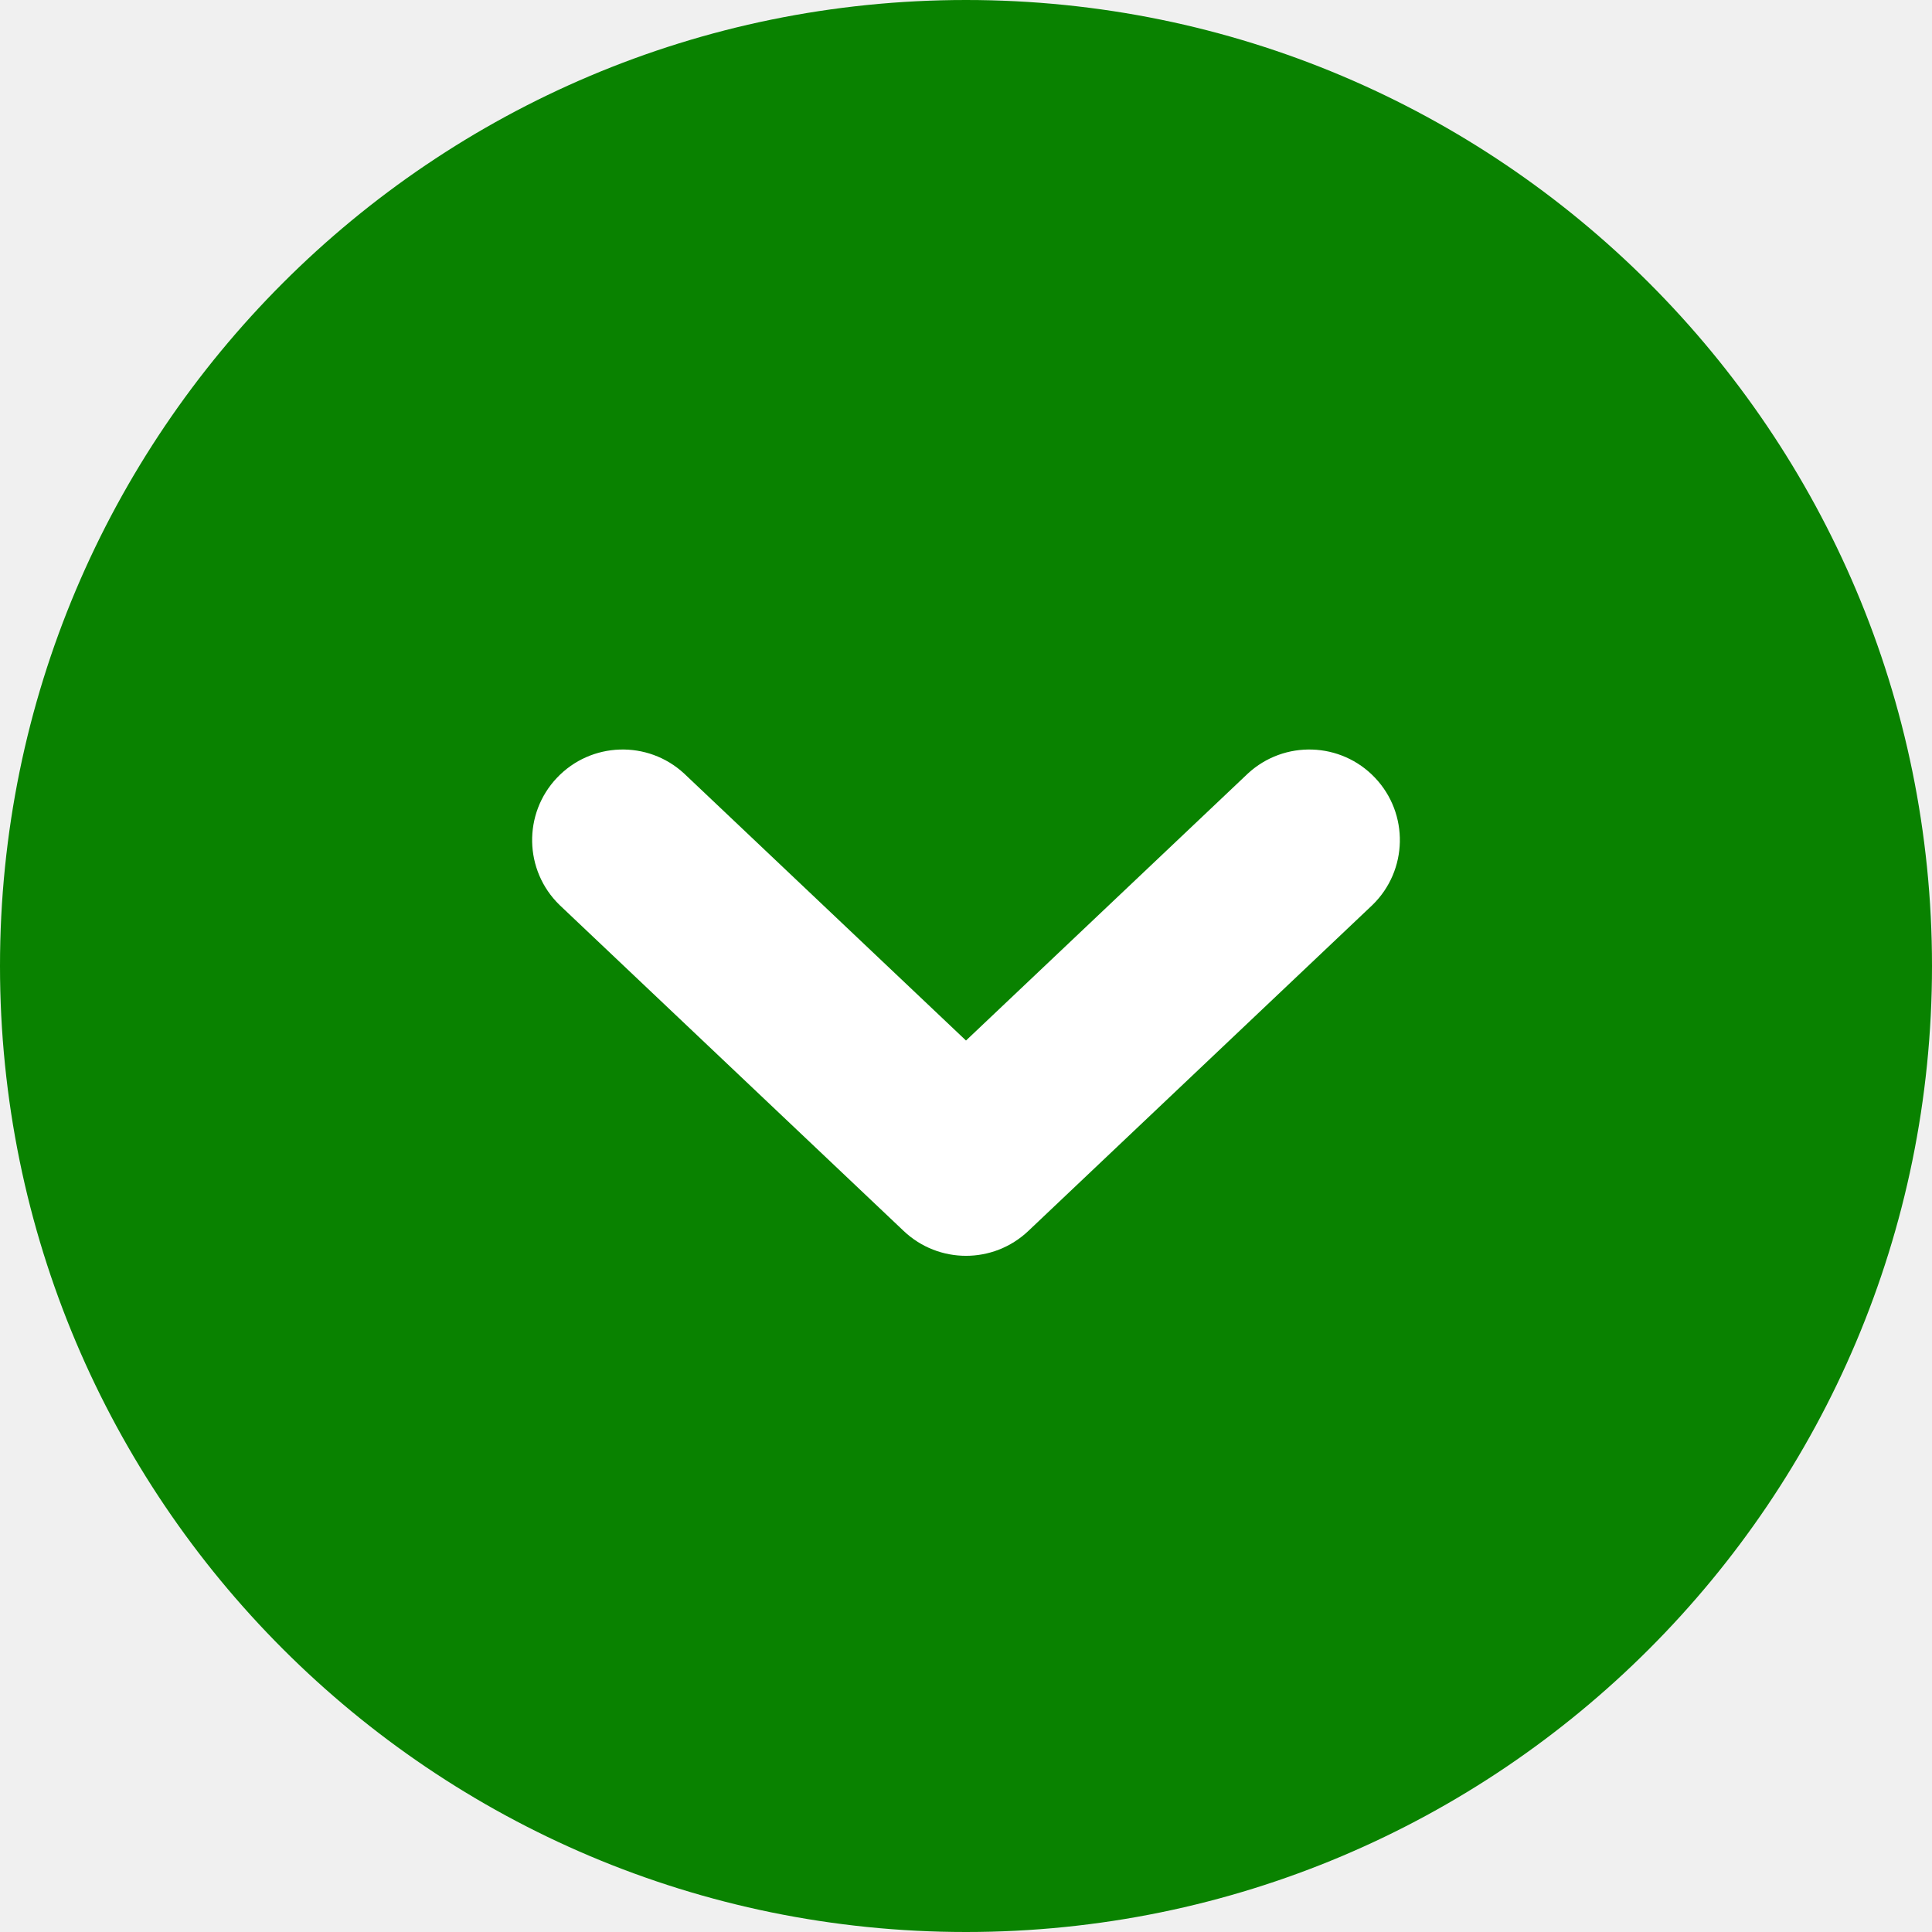
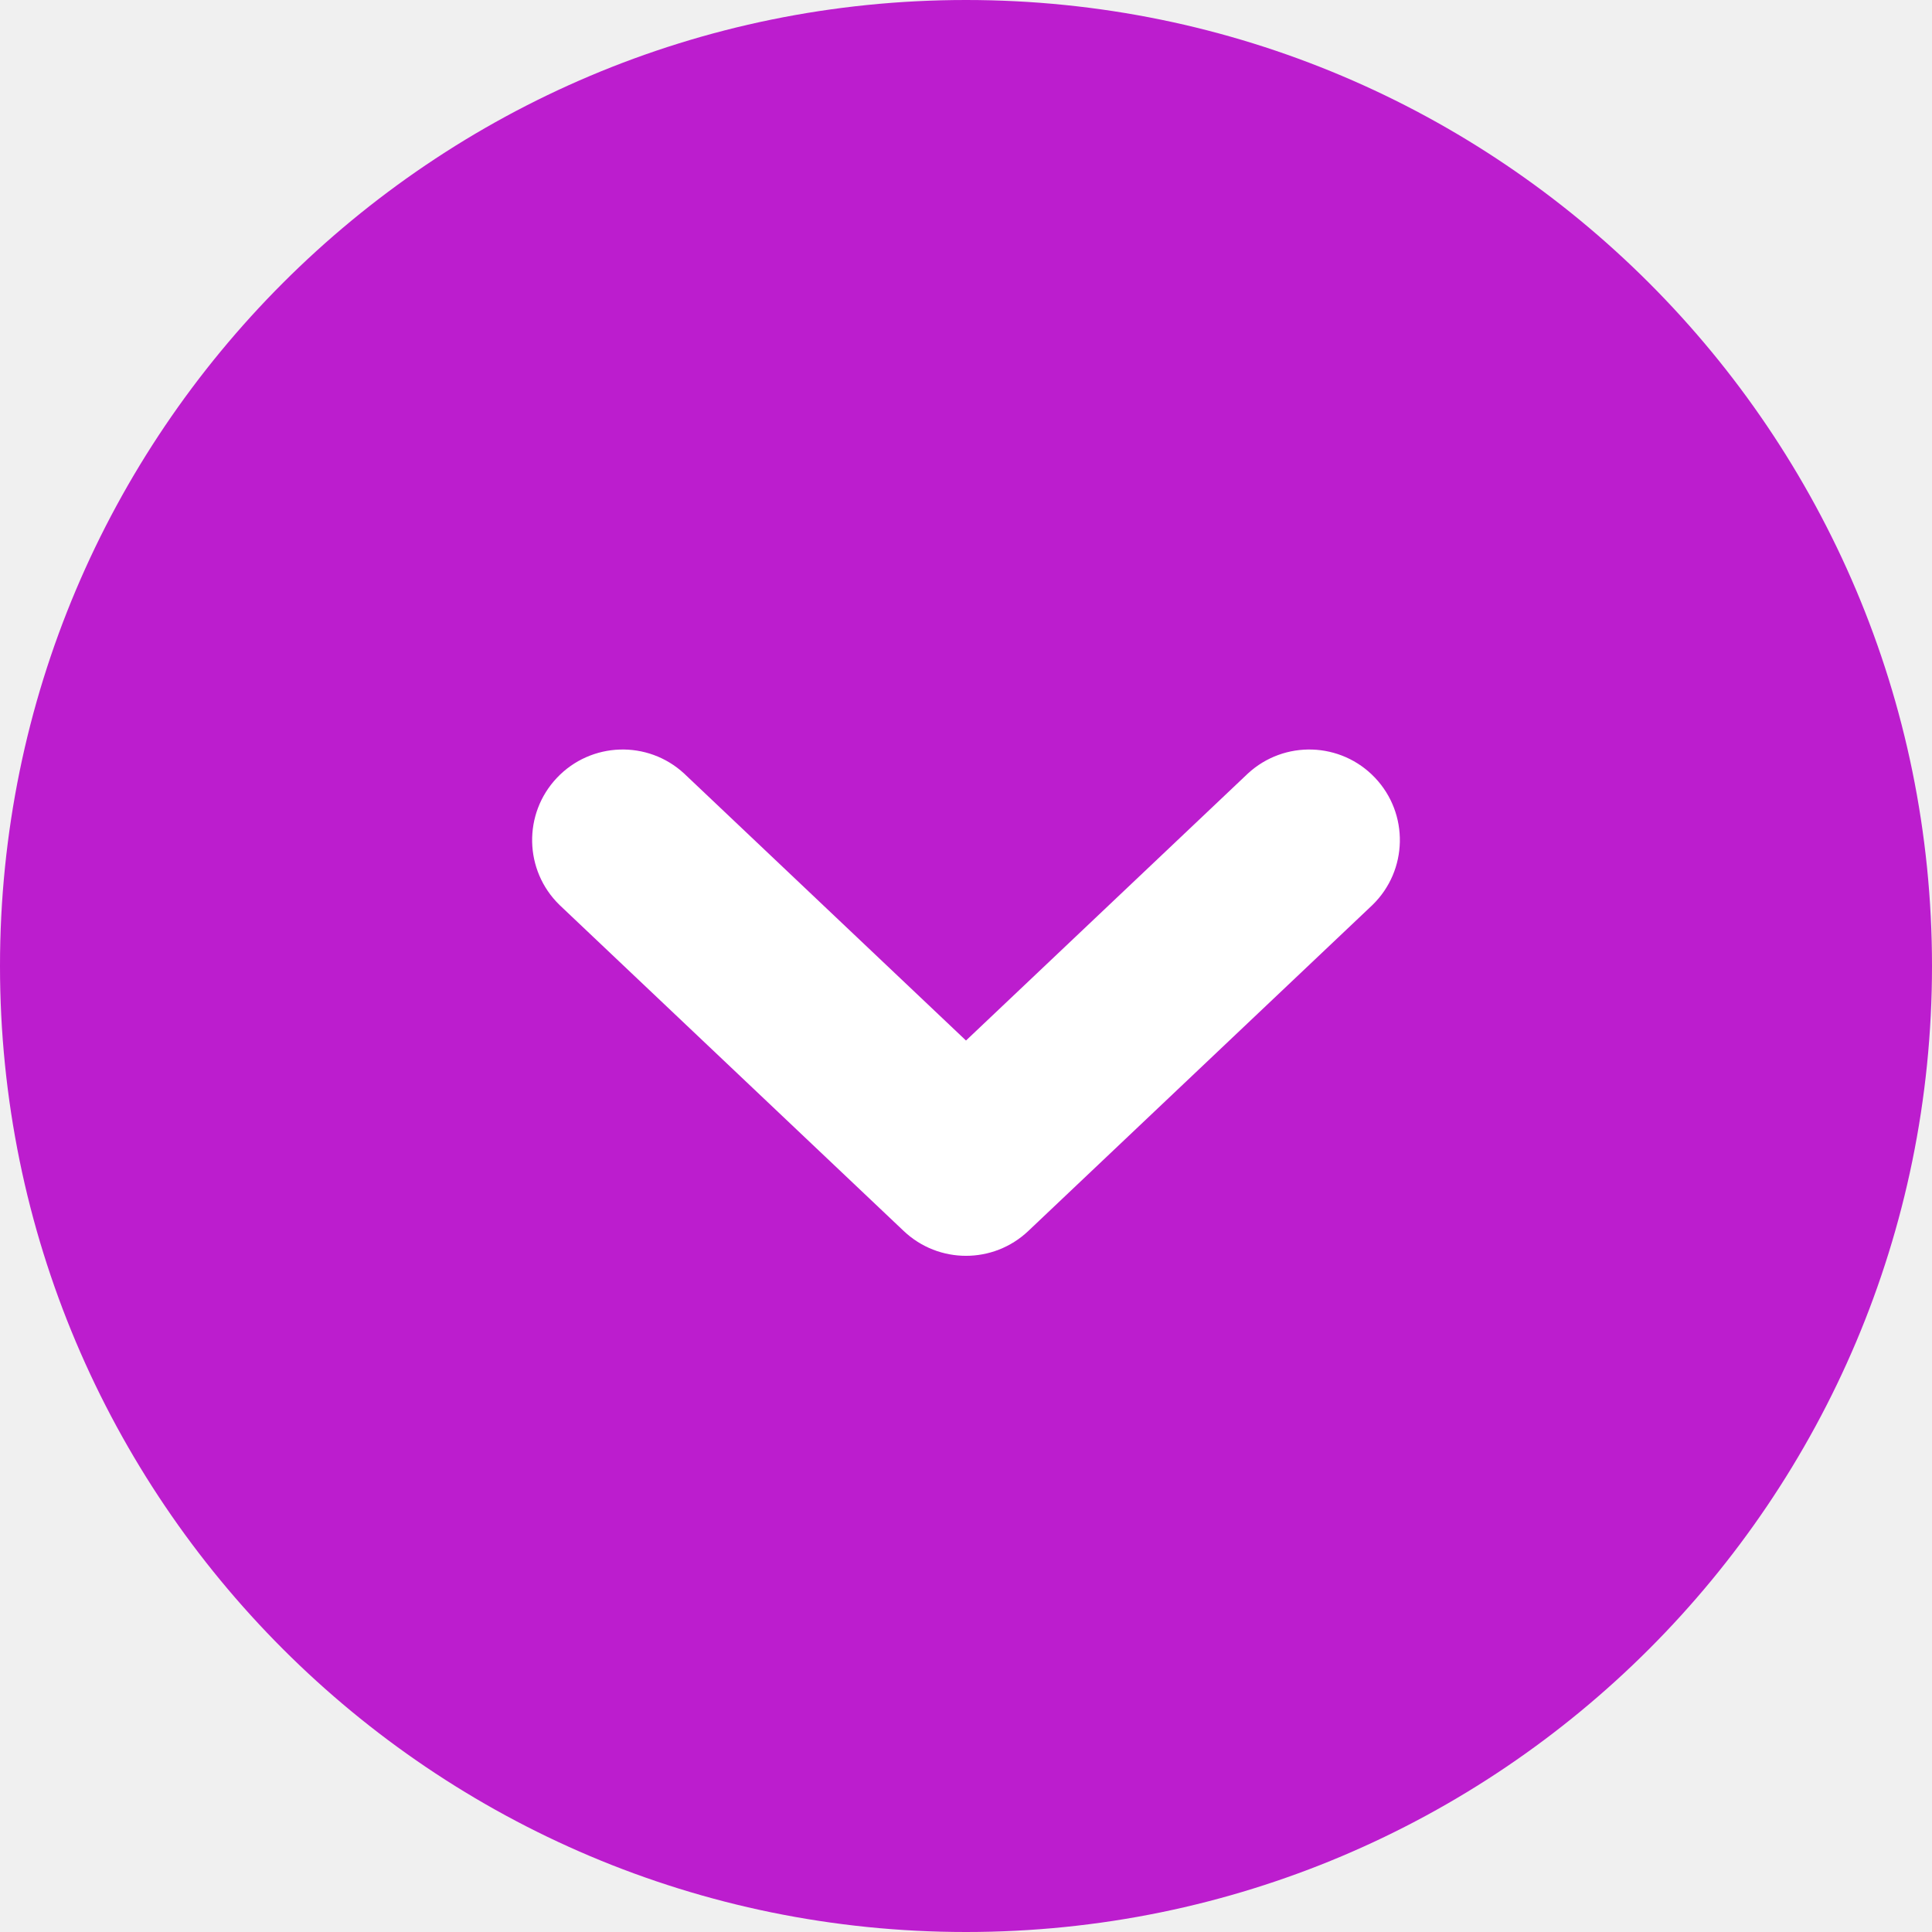
<svg xmlns="http://www.w3.org/2000/svg" id="ic_convert_down" width="40" height="40" viewBox="0 0 40 40">
  <g id="ic_convert" transform="translate(40) rotate(90)">
-     <circle id="Ellipse_29" data-name="Ellipse 29" cx="20" cy="20" r="20" transform="translate(0 0)" fill="#098200" />
+     <circle id="Ellipse_29" data-name="Ellipse 29" cx="20" cy="20" r="20" transform="translate(0 0)" fill="#bc1dce" />
    <path id="Path_1651" data-name="Path 1651" d="M17.415,3.237A1.875,1.875,0,0,0,14.835.516L9,6.043,3.165.516A1.875,1.875,0,0,0,.585,3.237L7.71,9.986a1.875,1.875,0,0,0,2.58,0Z" transform="translate(15.5 29) rotate(-90)" fill="#fff" />
  </g>
</svg>
